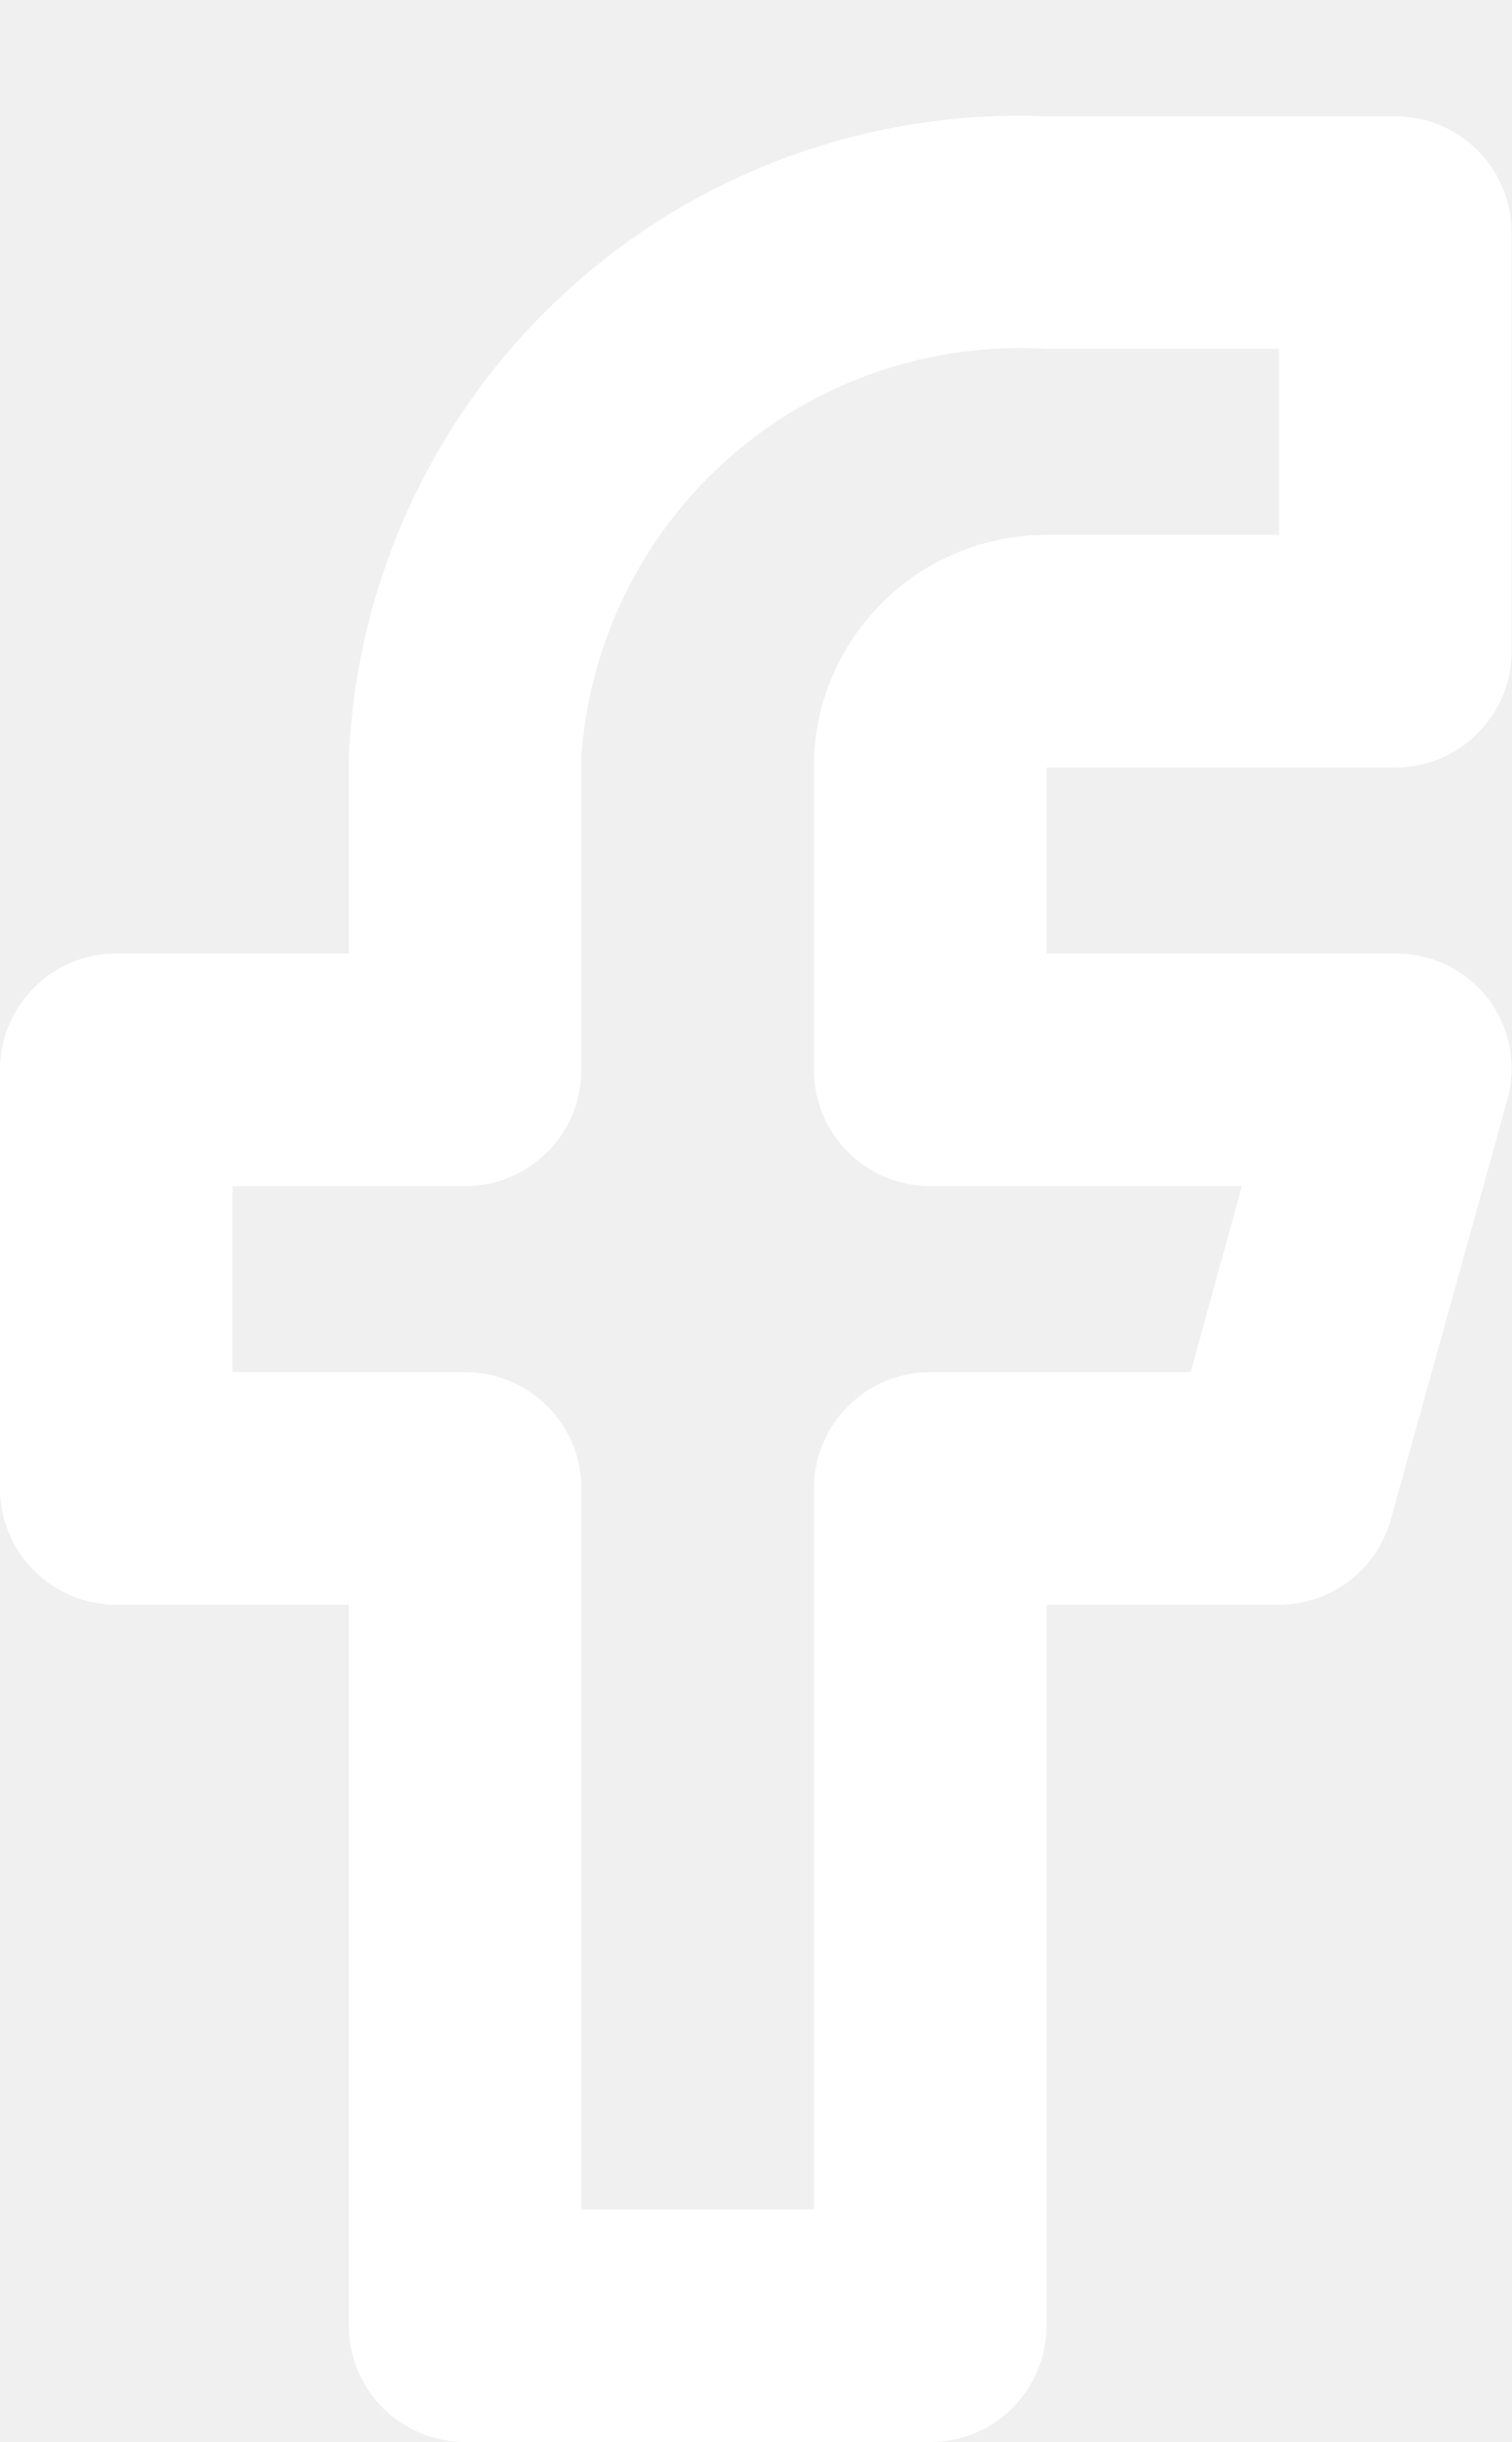
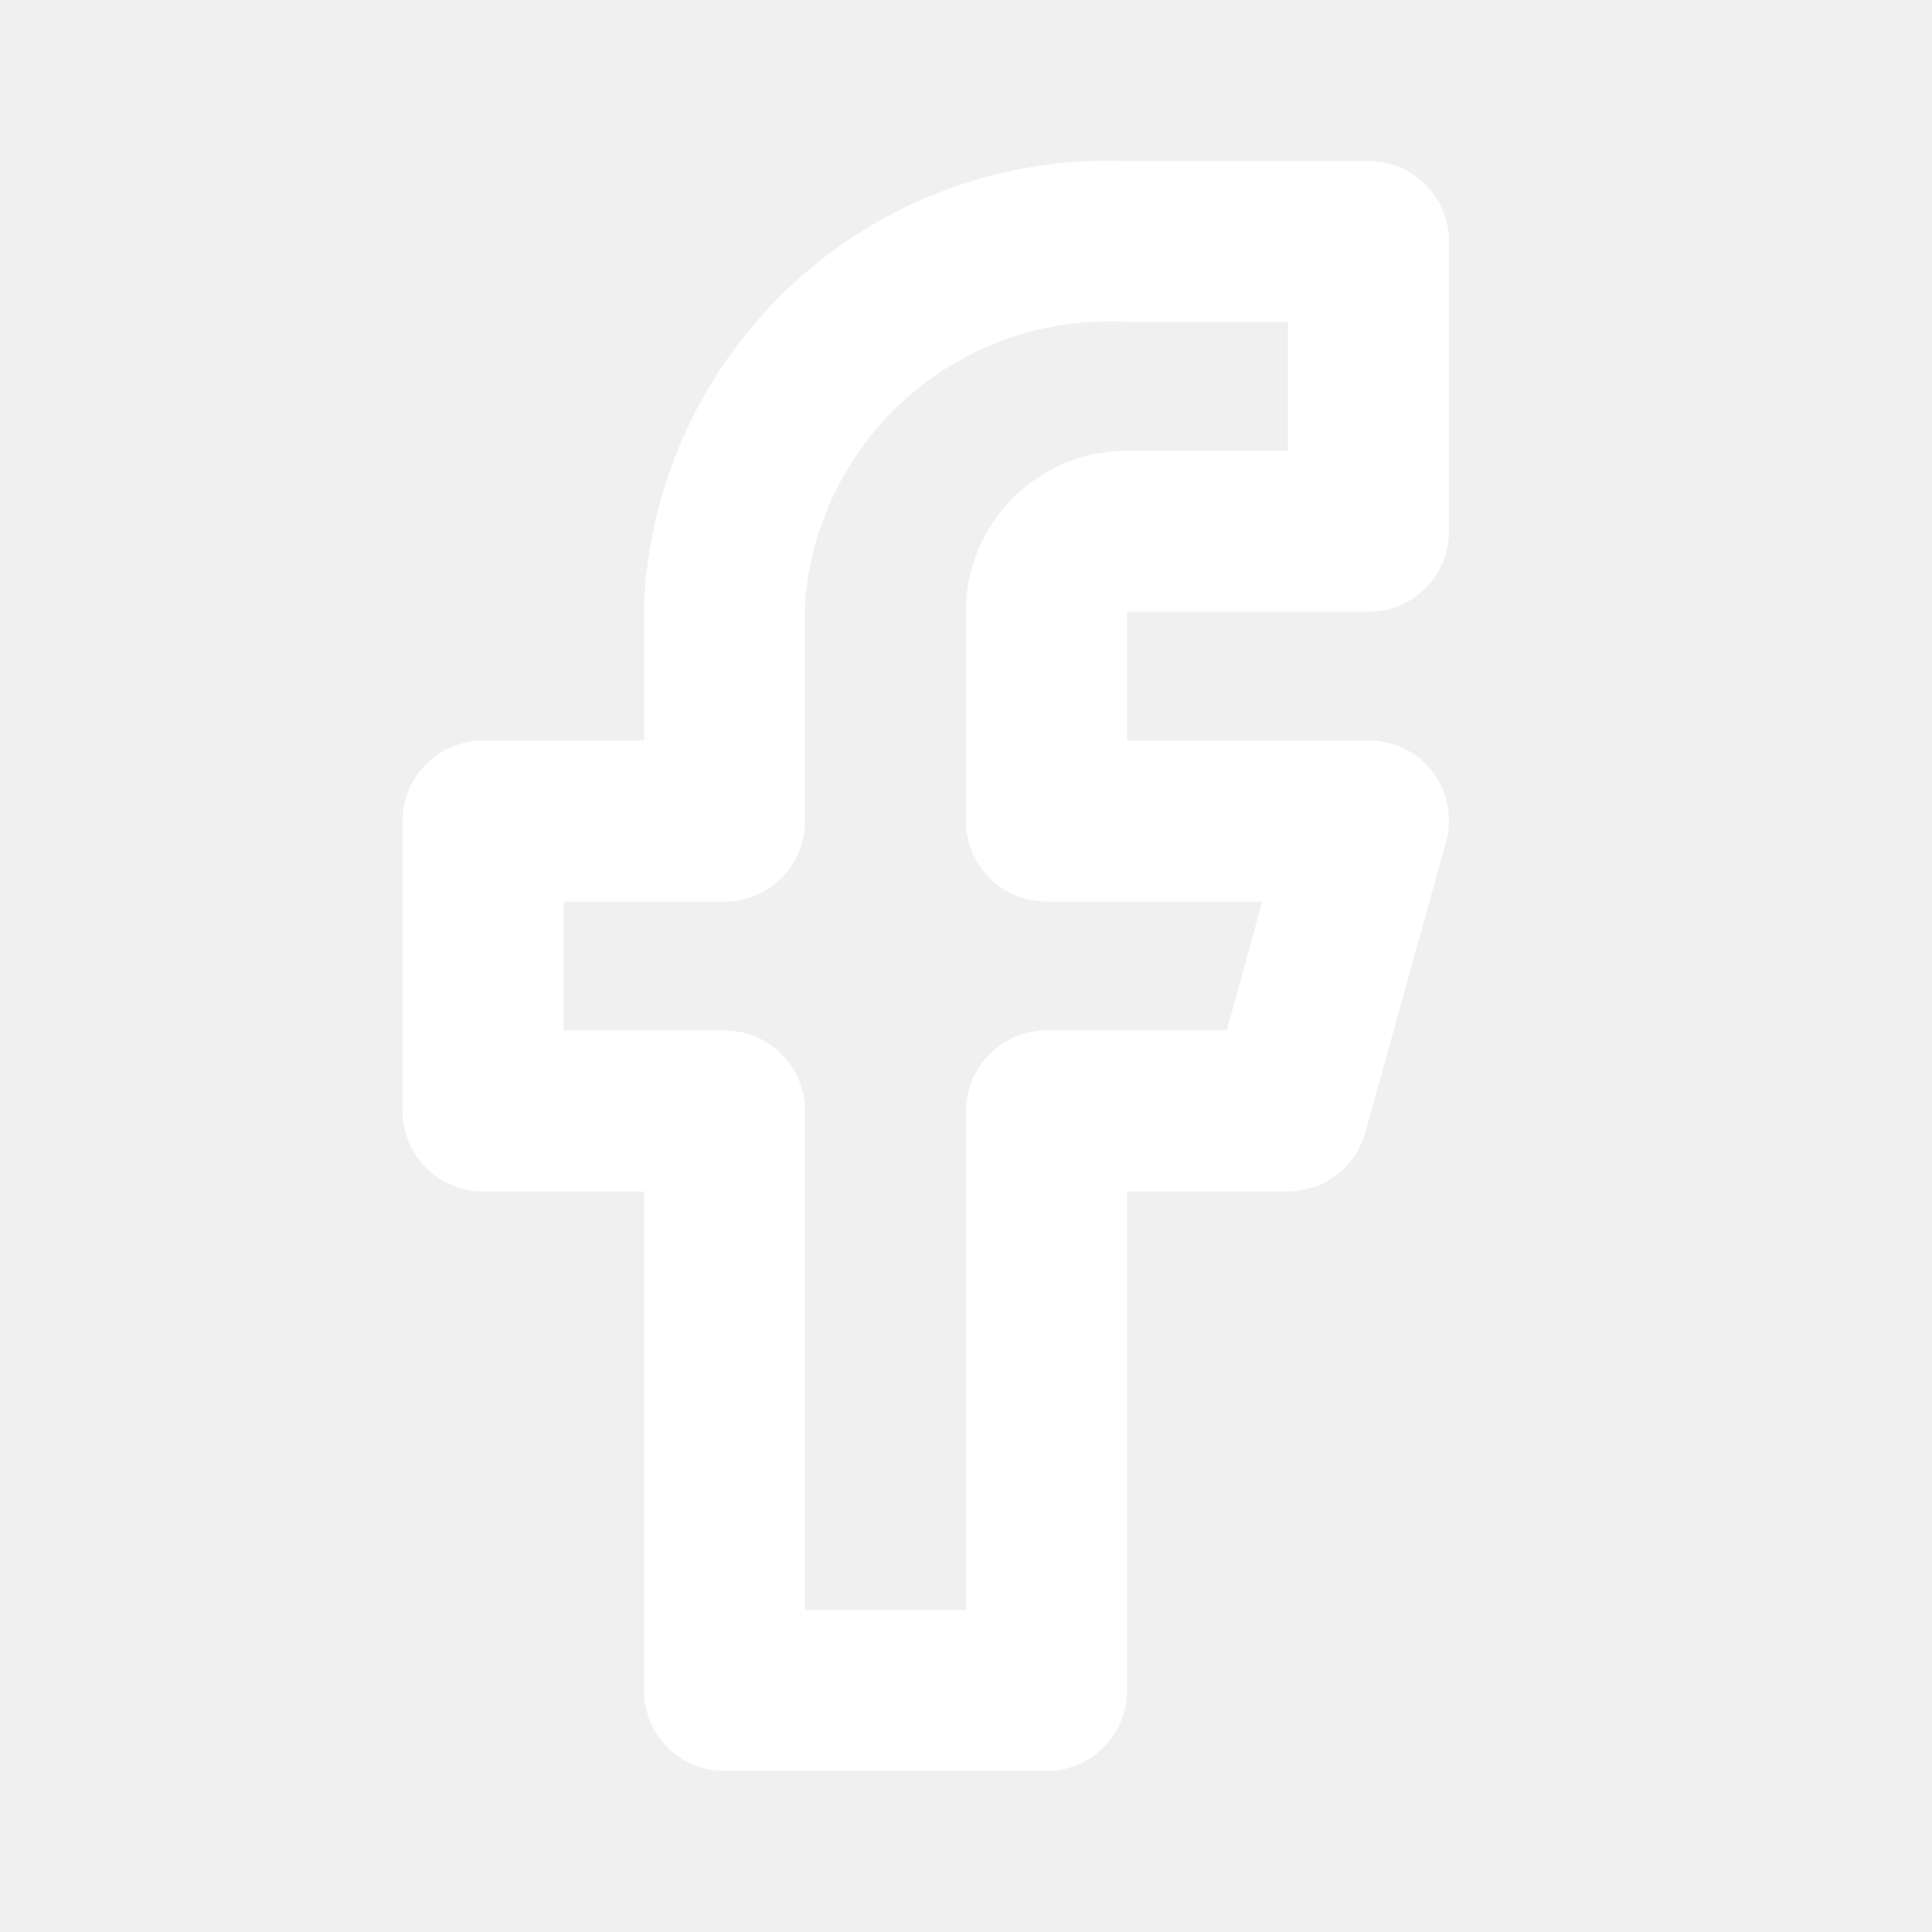
- <svg xmlns="http://www.w3.org/2000/svg" width="13" height="21" viewBox="0 0 13 21" fill="none">
-   <path d="M8 21H4C3.735 21 3.48 20.895 3.293 20.707C3.105 20.52 3 20.265 3 20V13.8H1C0.735 13.8 0.48 13.695 0.293 13.507C0.105 13.32 0 13.065 0 12.8V9.2C0 8.935 0.105 8.68 0.293 8.493C0.48 8.305 0.735 8.2 1 8.2H3V6.5C3.07 4.976 3.741 3.542 4.865 2.512C5.989 1.481 7.476 0.938 9 1H12C12.265 1 12.52 1.105 12.707 1.293C12.895 1.48 13 1.735 13 2V5.6C13 5.865 12.895 6.12 12.707 6.307C12.52 6.495 12.265 6.6 12 6.6H9V8.2H12C12.154 8.199 12.307 8.233 12.446 8.301C12.585 8.369 12.706 8.468 12.8 8.59C12.893 8.714 12.956 8.858 12.984 9.011C13.012 9.164 13.004 9.321 12.96 9.47L11.96 13.07C11.899 13.286 11.768 13.476 11.587 13.608C11.405 13.741 11.184 13.808 10.96 13.8H9V20C9 20.265 8.895 20.52 8.707 20.707C8.52 20.895 8.265 21 8 21ZM5 19H7V12.8C7 12.535 7.105 12.28 7.293 12.093C7.48 11.905 7.735 11.8 8 11.8H10.24L10.68 10.2H8C7.735 10.2 7.48 10.095 7.293 9.907C7.105 9.72 7 9.465 7 9.2V6.5C7.026 5.987 7.248 5.504 7.62 5.15C7.992 4.796 8.486 4.599 9 4.6H11V3H9C8.007 2.939 7.03 3.273 6.281 3.928C5.532 4.583 5.072 5.508 5 6.5V9.2C5 9.465 4.895 9.72 4.707 9.907C4.52 10.095 4.265 10.2 4 10.2H2V11.8H4C4.265 11.8 4.52 11.905 4.707 12.093C4.895 12.28 5 12.535 5 12.8V19Z" fill="white" />
+ <svg xmlns="http://www.w3.org/2000/svg" width="24" height="24" viewBox="0 0 24 24" fill="none">
+   <path d="M13 22H9C8.735 22 8.48 21.895 8.293 21.707C8.105 21.52 8 21.265 8 21V14.8H6C5.735 14.8 5.48 14.695 5.293 14.507C5.105 14.319 5 14.065 5 13.8V10.2C5 9.935 5.105 9.68 5.293 9.493C5.48 9.305 5.735 9.2 6 9.2H8V7.5C8.07 5.976 8.741 4.542 9.865 3.512C10.989 2.481 12.476 1.938 14 2H17C17.265 2 17.52 2.105 17.707 2.293C17.895 2.48 18 2.735 18 3V6.6C18 6.865 17.895 7.12 17.707 7.307C17.52 7.495 17.265 7.6 17 7.6H14V9.2H17C17.154 9.199 17.307 9.233 17.446 9.301C17.585 9.369 17.706 9.468 17.8 9.59C17.893 9.714 17.956 9.858 17.984 10.011C18.012 10.164 18.003 10.321 17.96 10.47L16.96 14.07C16.899 14.286 16.768 14.476 16.587 14.608C16.405 14.741 16.184 14.808 15.96 14.8H14V21C14 21.265 13.895 21.52 13.707 21.707C13.52 21.895 13.265 22 13 22ZM10 20H12V13.8C12 13.535 12.105 13.28 12.293 13.093C12.48 12.905 12.735 12.8 13 12.8H15.24L15.68 11.2H13C12.735 11.2 12.48 11.095 12.293 10.907C12.105 10.72 12 10.465 12 10.2V7.5C12.026 6.987 12.248 6.504 12.62 6.15C12.992 5.796 13.486 5.599 14 5.6H16V4H14C13.007 3.939 12.03 4.273 11.281 4.928C10.532 5.583 10.072 6.508 10 7.5V10.2C10 10.465 9.895 10.72 9.707 10.907C9.52 11.095 9.265 11.2 9 11.2H7V12.8H9C9.265 12.8 9.52 12.905 9.707 13.093C9.895 13.28 10 13.535 10 13.8V20Z" fill="white" />
</svg>
